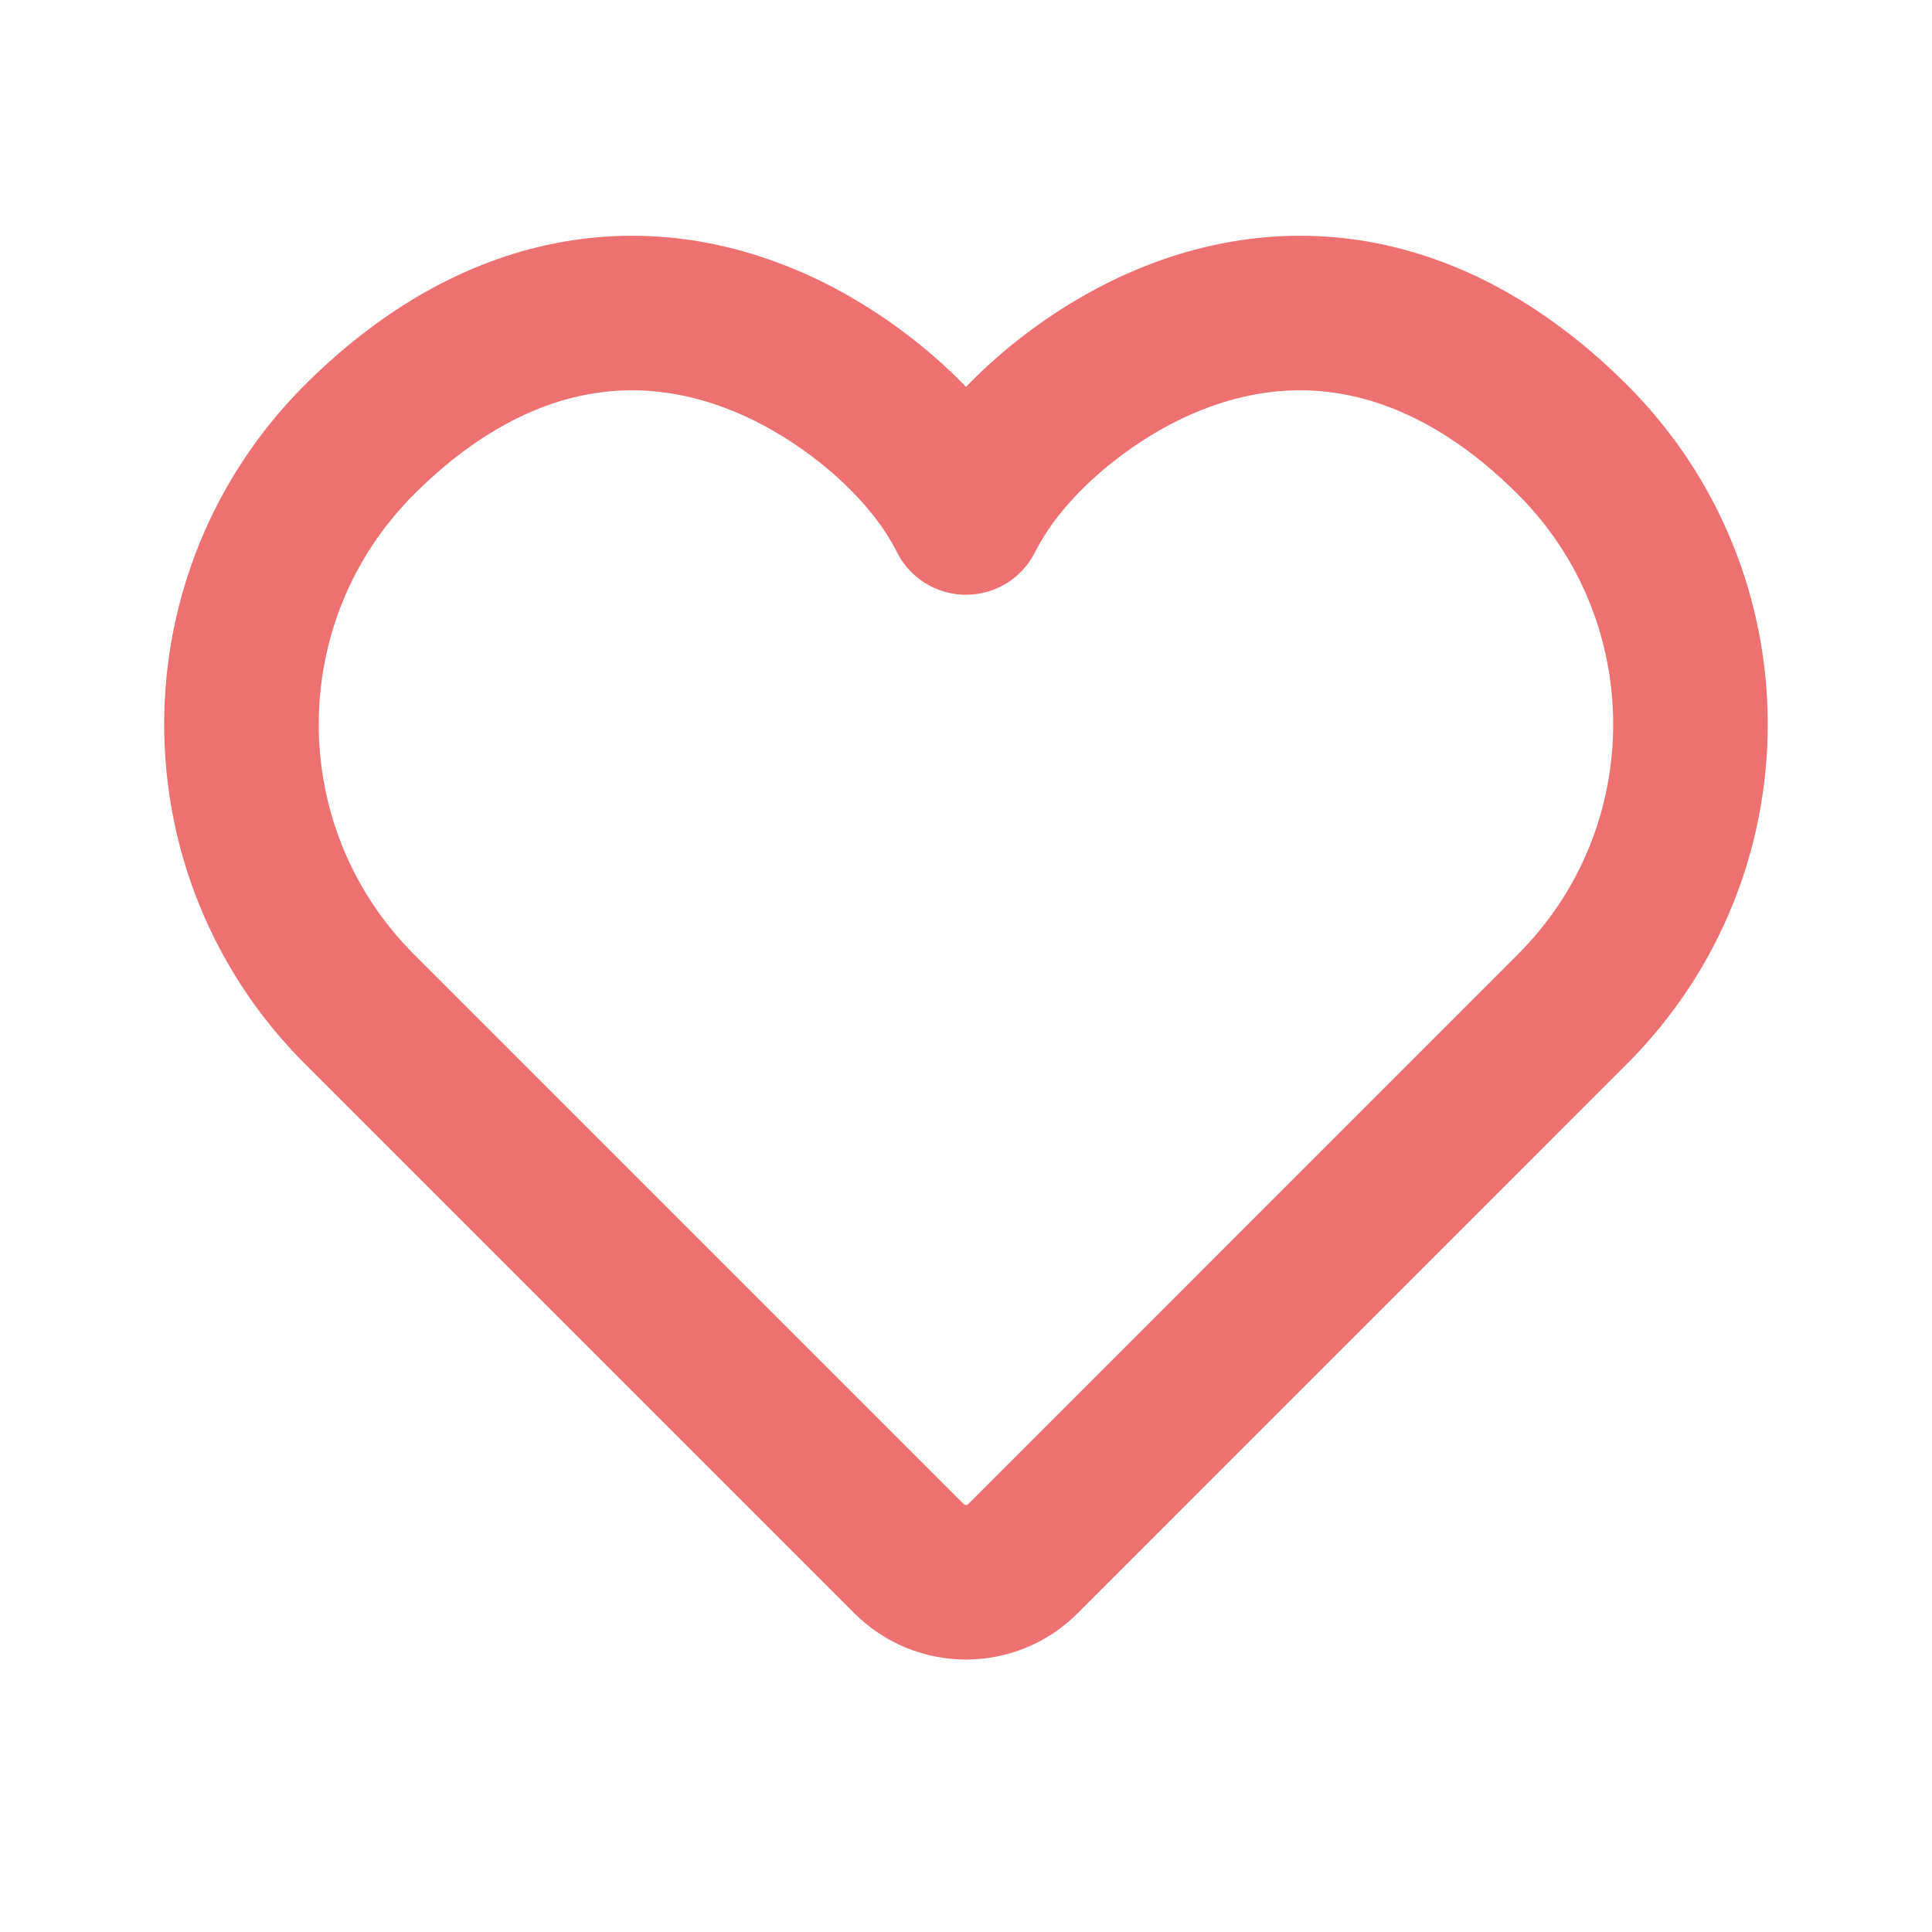
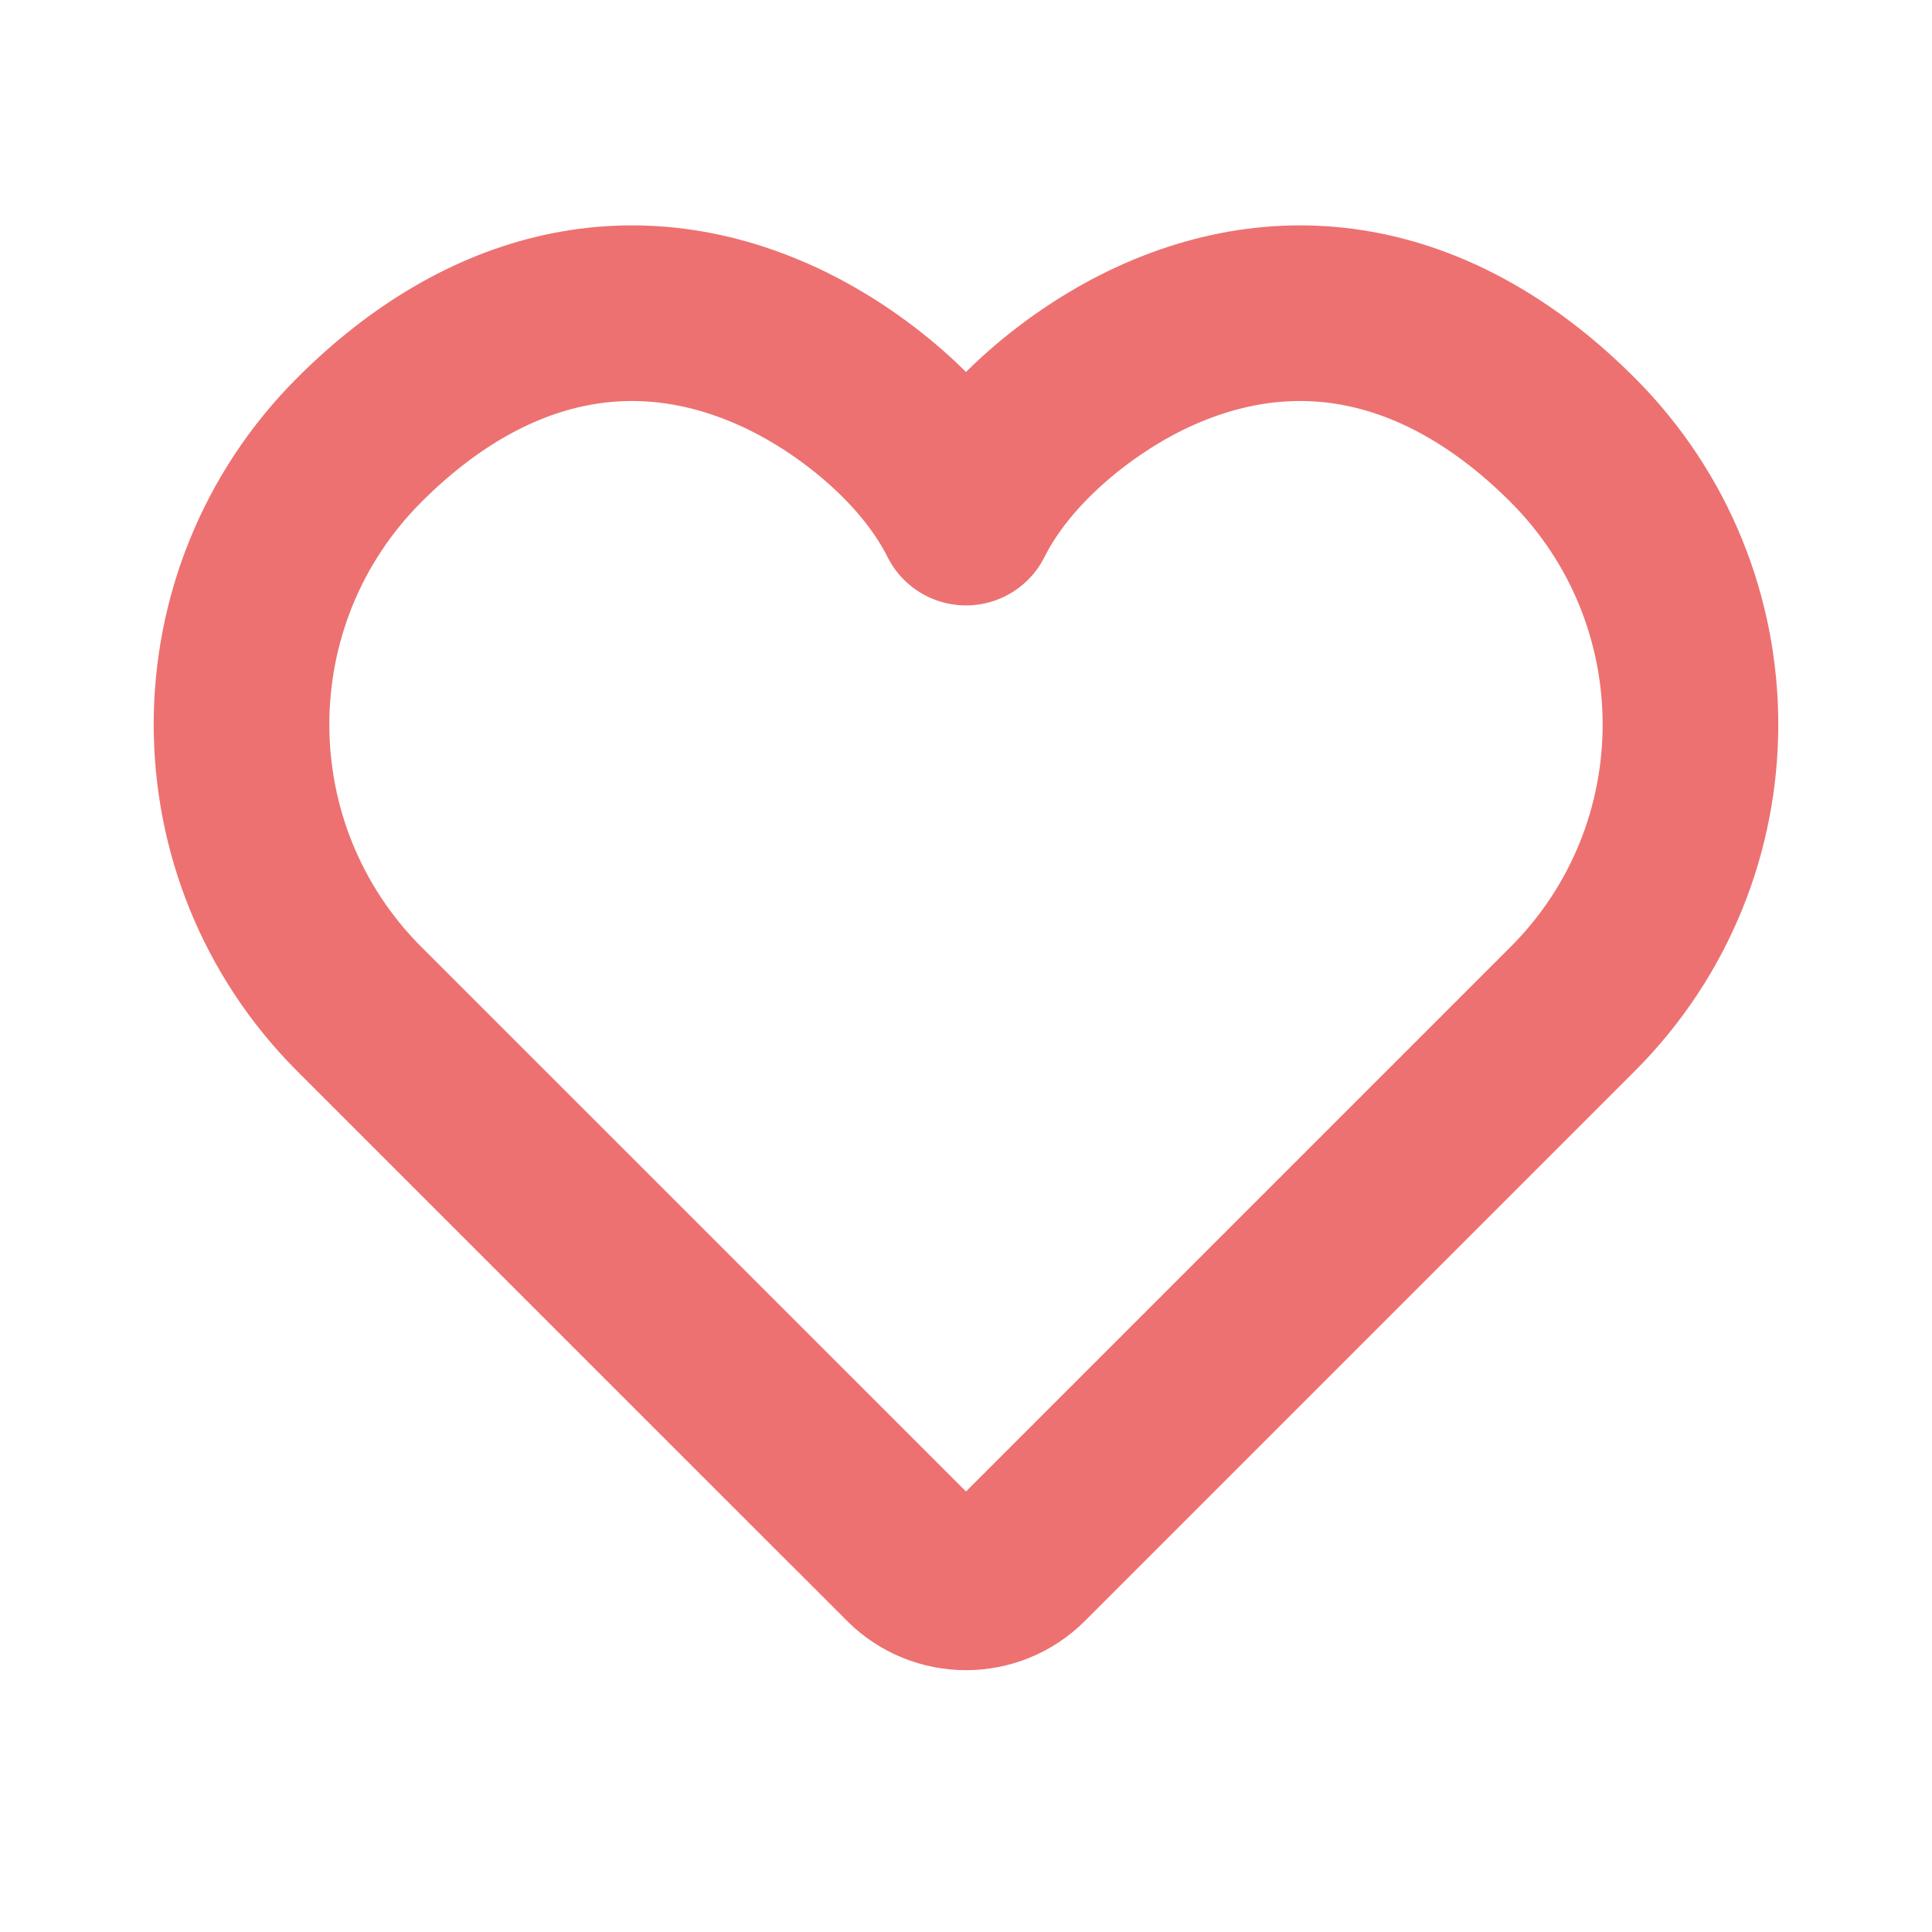
- <svg xmlns="http://www.w3.org/2000/svg" width="25" height="25" viewBox="0 0 25 25" fill="none">
-   <path d="M20.349 5.69C22.383 7.724 22.383 11.022 20.349 13.056L13.237 20.169C12.83 20.576 12.17 20.576 11.763 20.169L4.65 13.056C2.616 11.022 2.616 7.724 4.65 5.69C6.268 4.073 8.219 3.578 10.189 4.539C10.97 4.921 11.995 5.69 12.5 6.696C13.005 5.69 14.03 4.921 14.811 4.539C16.781 3.578 18.733 4.073 20.349 5.69Z" stroke="#ED7171" stroke-width="2" stroke-linecap="round" stroke-linejoin="round" />
+ <svg xmlns="http://www.w3.org/2000/svg" width="22" height="22" viewBox="0 0 22 22" fill="none">
+   <path d="M17.907 5.009C19.697 6.799 19.697 9.701 17.907 11.491L11.648 17.75C11.29 18.108 10.71 18.108 10.352 17.75L4.092 11.491C2.303 9.701 2.303 6.799 4.092 5.009C5.515 3.586 7.233 3.151 8.966 3.996C9.654 4.332 10.556 5.009 11 5.894C11.444 5.009 12.346 4.332 13.034 3.996C14.767 3.151 16.485 3.586 17.907 5.009Z" stroke="#ED7171" stroke-width="2" stroke-linecap="round" stroke-linejoin="round" />
</svg>
